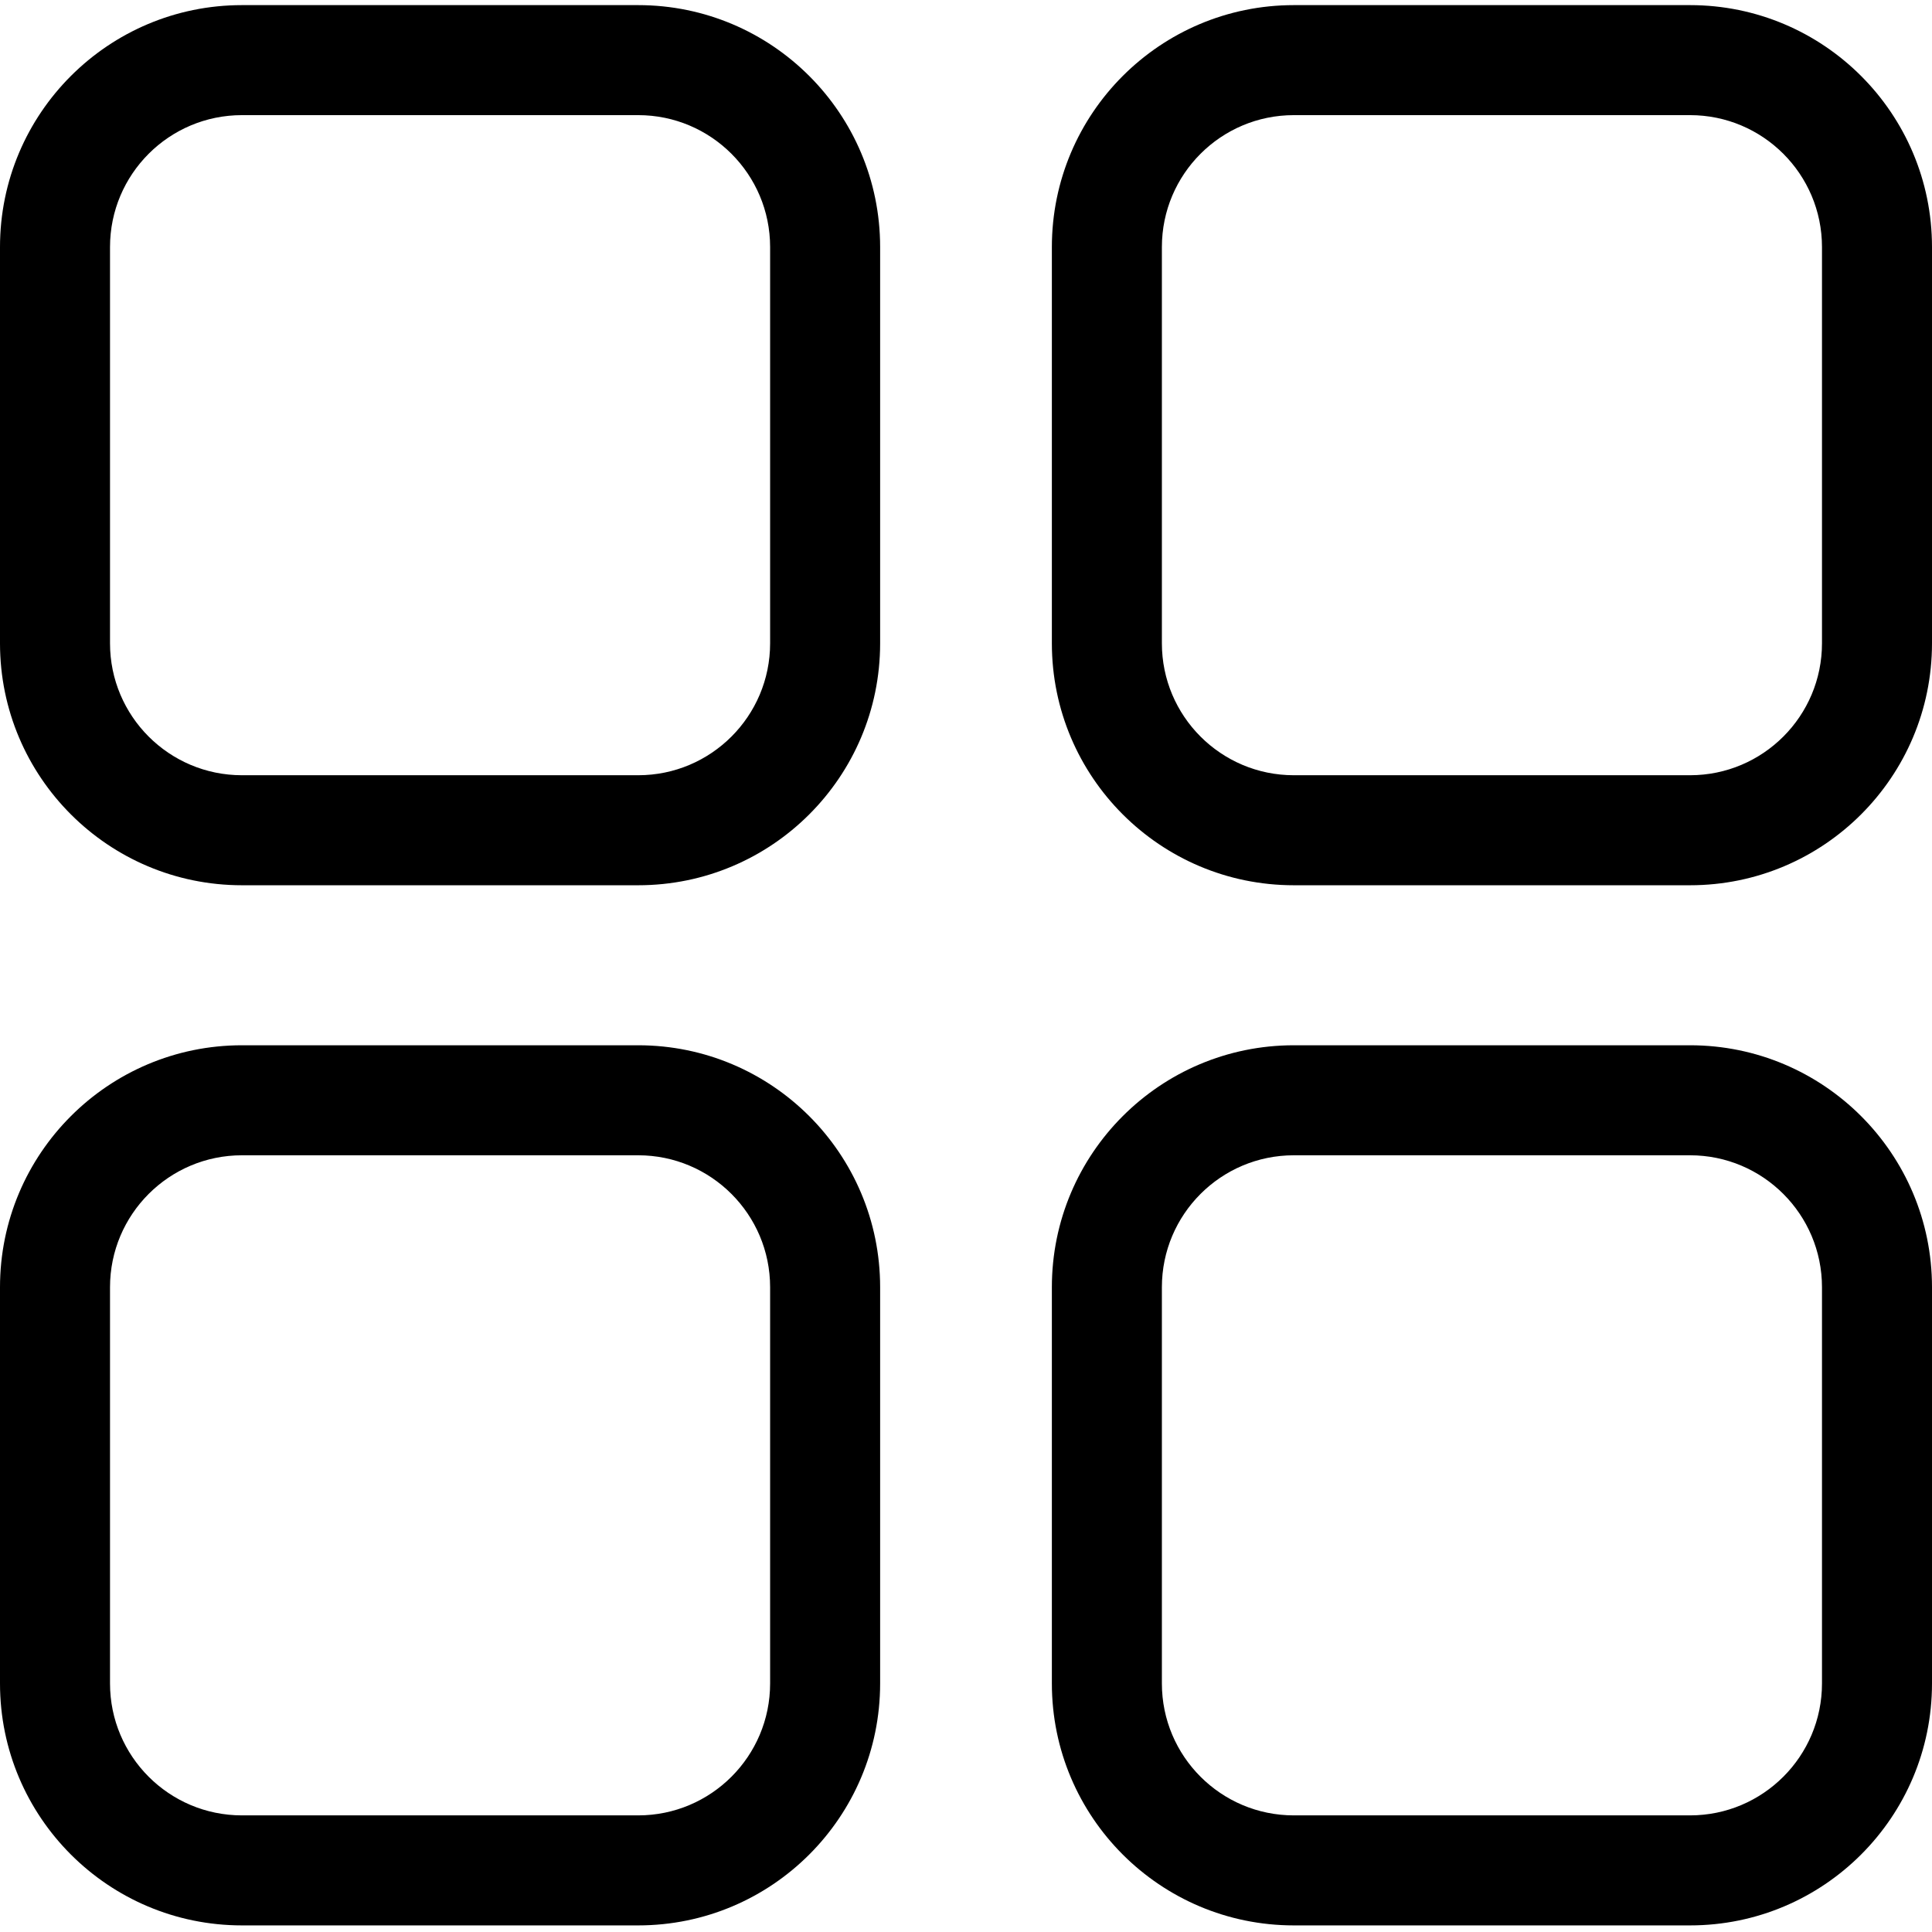
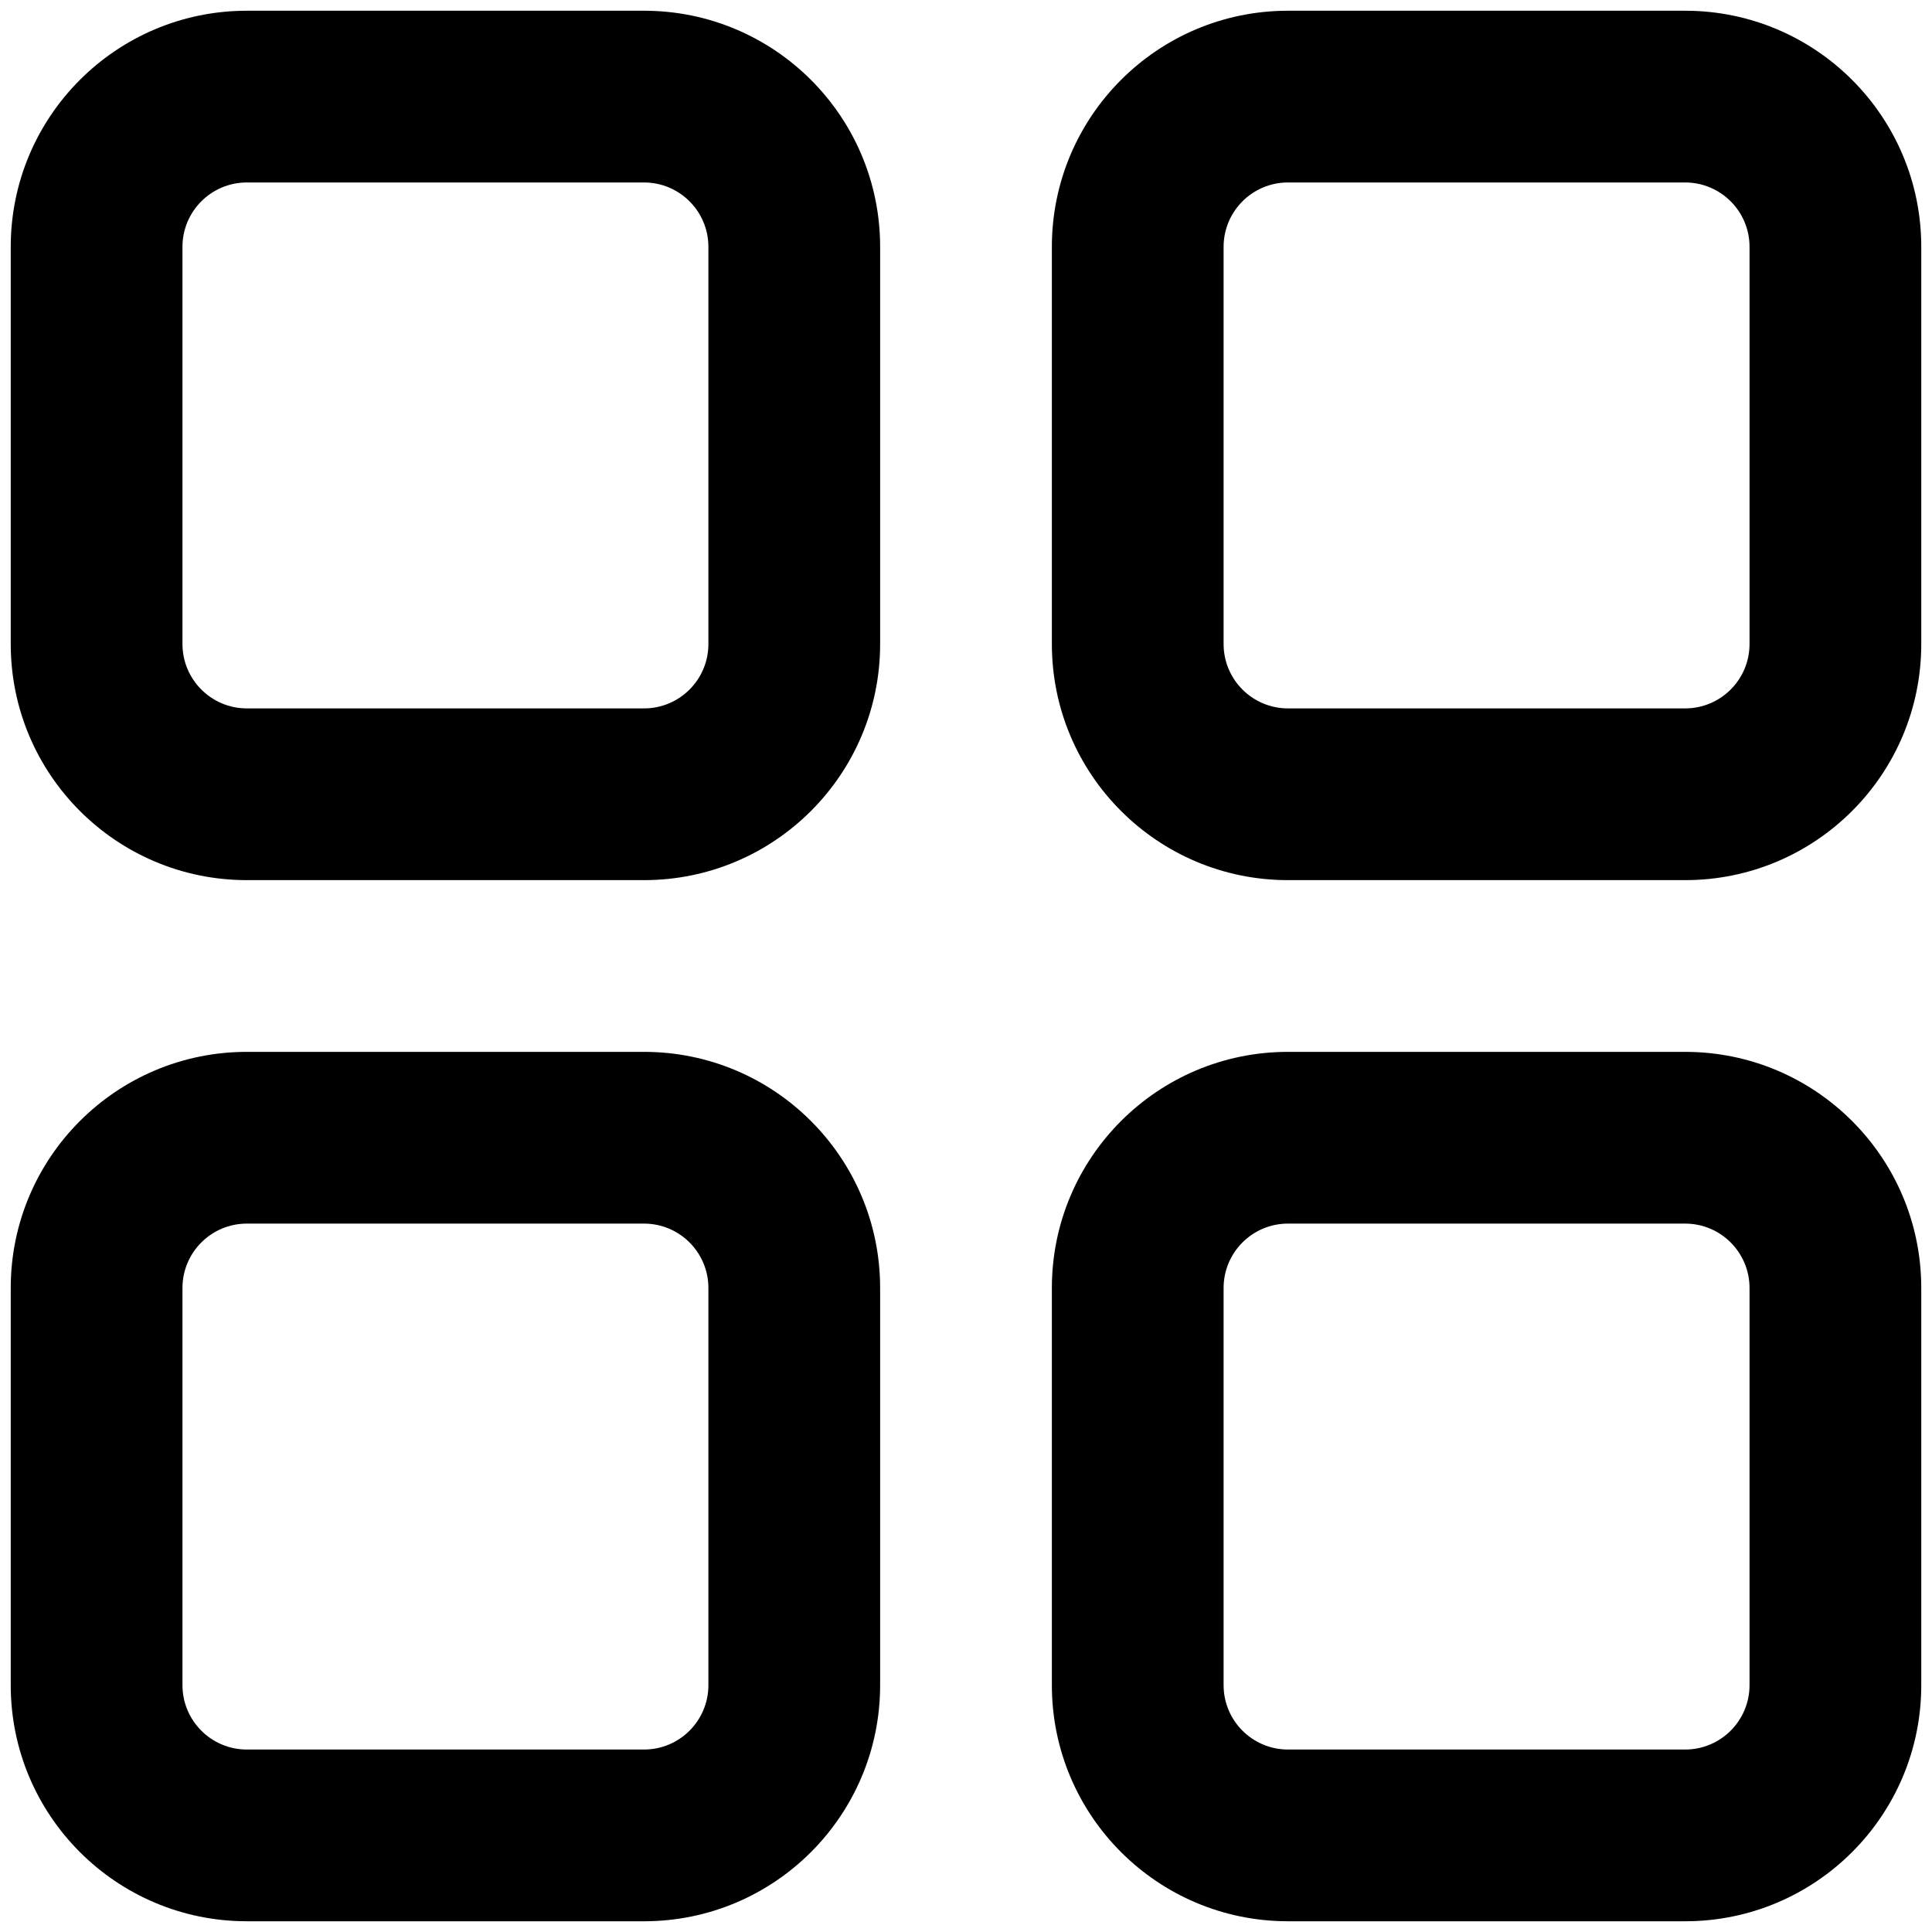
<svg xmlns="http://www.w3.org/2000/svg" width="180px" height="180px" viewBox="0 0 180 180" version="1.1">
  <defs />
  <g id="iconos" stroke="none" stroke-width="1" fill="none" fill-rule="evenodd">
-     <g id="boxs" fill="#000000">
-       <path d="M10.25,59.934 C10.25,66.721 15.755,72.227 22.542,72.227 L59.458,72.227 C66.245,72.227 71.75,66.722 71.75,59.934 L71.75,23.019 C71.75,16.232 66.245,10.727 59.458,10.727 L22.542,10.727 C15.755,10.727 10.25,16.231 10.25,23.019 L10.25,59.934 Z M22.542,0.477 L59.458,0.477 C71.907,0.477 82,10.572 82,23.019 L82,59.934 C82,72.384 71.904,82.477 59.458,82.477 L22.542,82.477 C10.093,82.477 0,72.381 0,59.934 L0,23.019 C0,10.569 10.096,0.477 22.542,0.477 Z" id="Rectangle-19" />
-       <path d="M10.25,156.843 C10.25,163.63 15.755,169.135 22.542,169.135 L59.458,169.135 C66.245,169.135 71.75,163.63 71.75,156.843 L71.75,119.928 C71.75,113.141 66.245,107.635 59.458,107.635 L22.542,107.635 C15.755,107.635 10.25,113.14 10.25,119.928 L10.25,156.843 Z M22.542,97.385 L59.458,97.385 C71.907,97.385 82,107.481 82,119.928 L82,156.843 C82,169.293 71.904,179.385 59.458,179.385 L22.542,179.385 C10.093,179.385 0,169.289 0,156.843 L0,119.928 C0,107.478 10.096,97.385 22.542,97.385 Z" id="Rectangle-19-Copy-2" />
-       <path d="M108.25,59.934 C108.25,66.721 113.755,72.227 120.542,72.227 L157.458,72.227 C164.245,72.227 169.75,66.722 169.75,59.934 L169.75,23.019 C169.75,16.232 164.245,10.727 157.458,10.727 L120.542,10.727 C113.755,10.727 108.25,16.231 108.25,23.019 L108.25,59.934 Z M120.542,0.477 L157.458,0.477 C169.907,0.477 180,10.572 180,23.019 L180,59.934 C180,72.384 169.904,82.477 157.458,82.477 L120.542,82.477 C108.093,82.477 98,72.381 98,59.934 L98,23.019 C98,10.569 108.096,0.477 120.542,0.477 Z" id="Rectangle-19-Copy" />
-       <path d="M108.25,156.843 C108.25,163.63 113.755,169.135 120.542,169.135 L157.458,169.135 C164.245,169.135 169.75,163.63 169.75,156.843 L169.75,119.928 C169.75,113.141 164.245,107.635 157.458,107.635 L120.542,107.635 C113.755,107.635 108.25,113.14 108.25,119.928 L108.25,156.843 Z M120.542,97.385 L157.458,97.385 C169.907,97.385 180,107.481 180,119.928 L180,156.843 C180,169.293 169.904,179.385 157.458,179.385 L120.542,179.385 C108.093,179.385 98,169.289 98,156.843 L98,119.928 C98,107.478 108.096,97.385 120.542,97.385 Z" id="Rectangle-19-Copy-3" />
+     <g id="boxs" fill-rule="nonzero" fill="#000000">
+       <path d="M23,17 C19.686,17 17,19.686 17,23 L17,60 C17,63.314 19.686,66 23,66 L60,66 C63.314,66 66,63.314 66,60 L66,23 C66,19.686 63.314,17 60,17 L23,17 Z M23,1 L60,1 C72.15,1 82,10.85 82,23 L82,60 C82,72.15 72.15,82 60,82 L23,82 C10.85,82 1,72.15 1,60 L1,23 C1,10.85 10.85,1 23,1 Z" id="Rectangle" />
+       <path d="M23,114 C19.686,114 17,116.686 17,120 L17,157 C17,160.314 19.686,163 23,163 L60,163 C63.314,163 66,160.314 66,157 L66,120 C66,116.686 63.314,114 60,114 L23,114 Z M23,98 L60,98 C72.15,98 82,107.85 82,120 L82,157 C82,169.15 72.15,179 60,179 L23,179 C10.85,179 1,169.15 1,157 L1,120 C1,107.85 10.85,98 23,98 Z" id="Rectangle-Copy-2" />
+       <path d="M120,17 C116.686,17 114,19.686 114,23 L114,60 C114,63.314 116.686,66 120,66 L157,66 C160.314,66 163,63.314 163,60 L163,23 C163,19.686 160.314,17 157,17 L120,17 Z M120,1 L157,1 C169.15,1 179,10.85 179,23 L179,60 C179,72.15 169.15,82 157,82 L120,82 C107.85,82 98,72.15 98,60 L98,23 C98,10.85 107.85,1 120,1 Z" id="Rectangle-Copy" />
+       <path d="M120,114 C116.686,114 114,116.686 114,120 L114,157 C114,160.314 116.686,163 120,163 L157,163 C160.314,163 163,160.314 163,157 L163,120 C163,116.686 160.314,114 157,114 L120,114 Z M120,98 L157,98 C169.15,98 179,107.85 179,120 L179,157 C179,169.15 169.15,179 157,179 L120,179 C107.85,179 98,169.15 98,157 L98,120 C98,107.85 107.85,98 120,98 Z" id="Rectangle-Copy-3" />
    </g>
  </g>
</svg>
